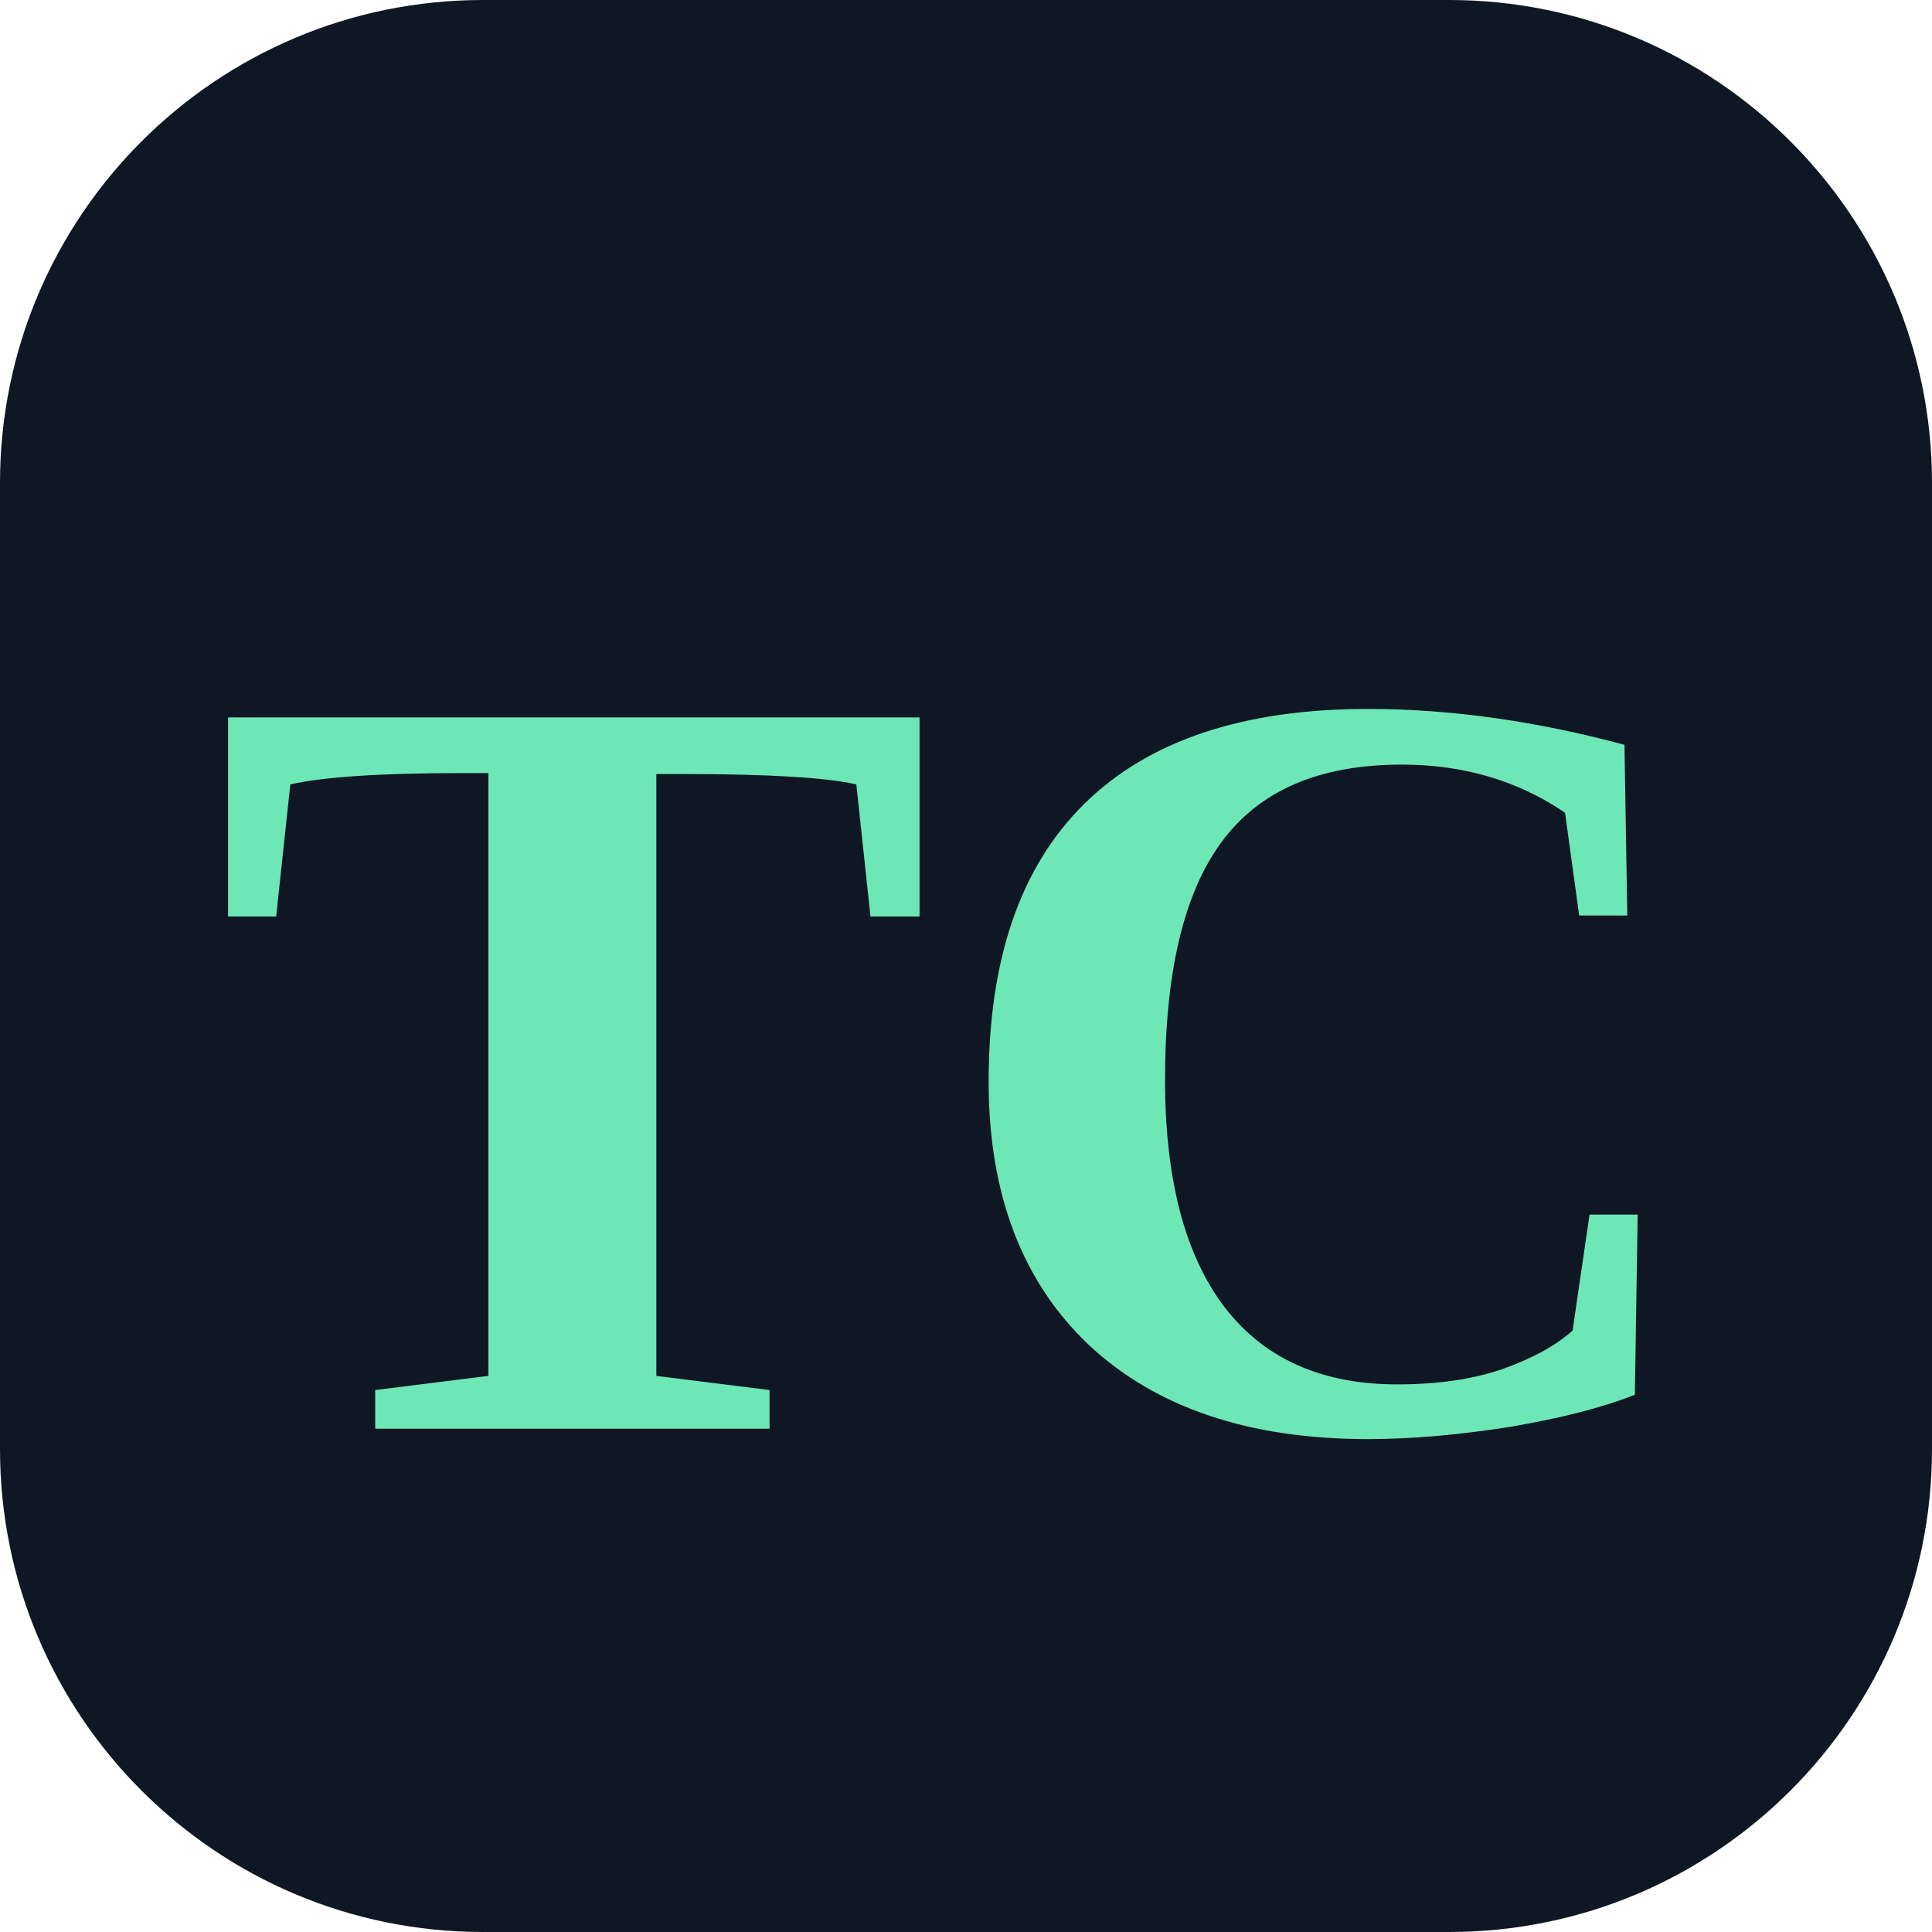
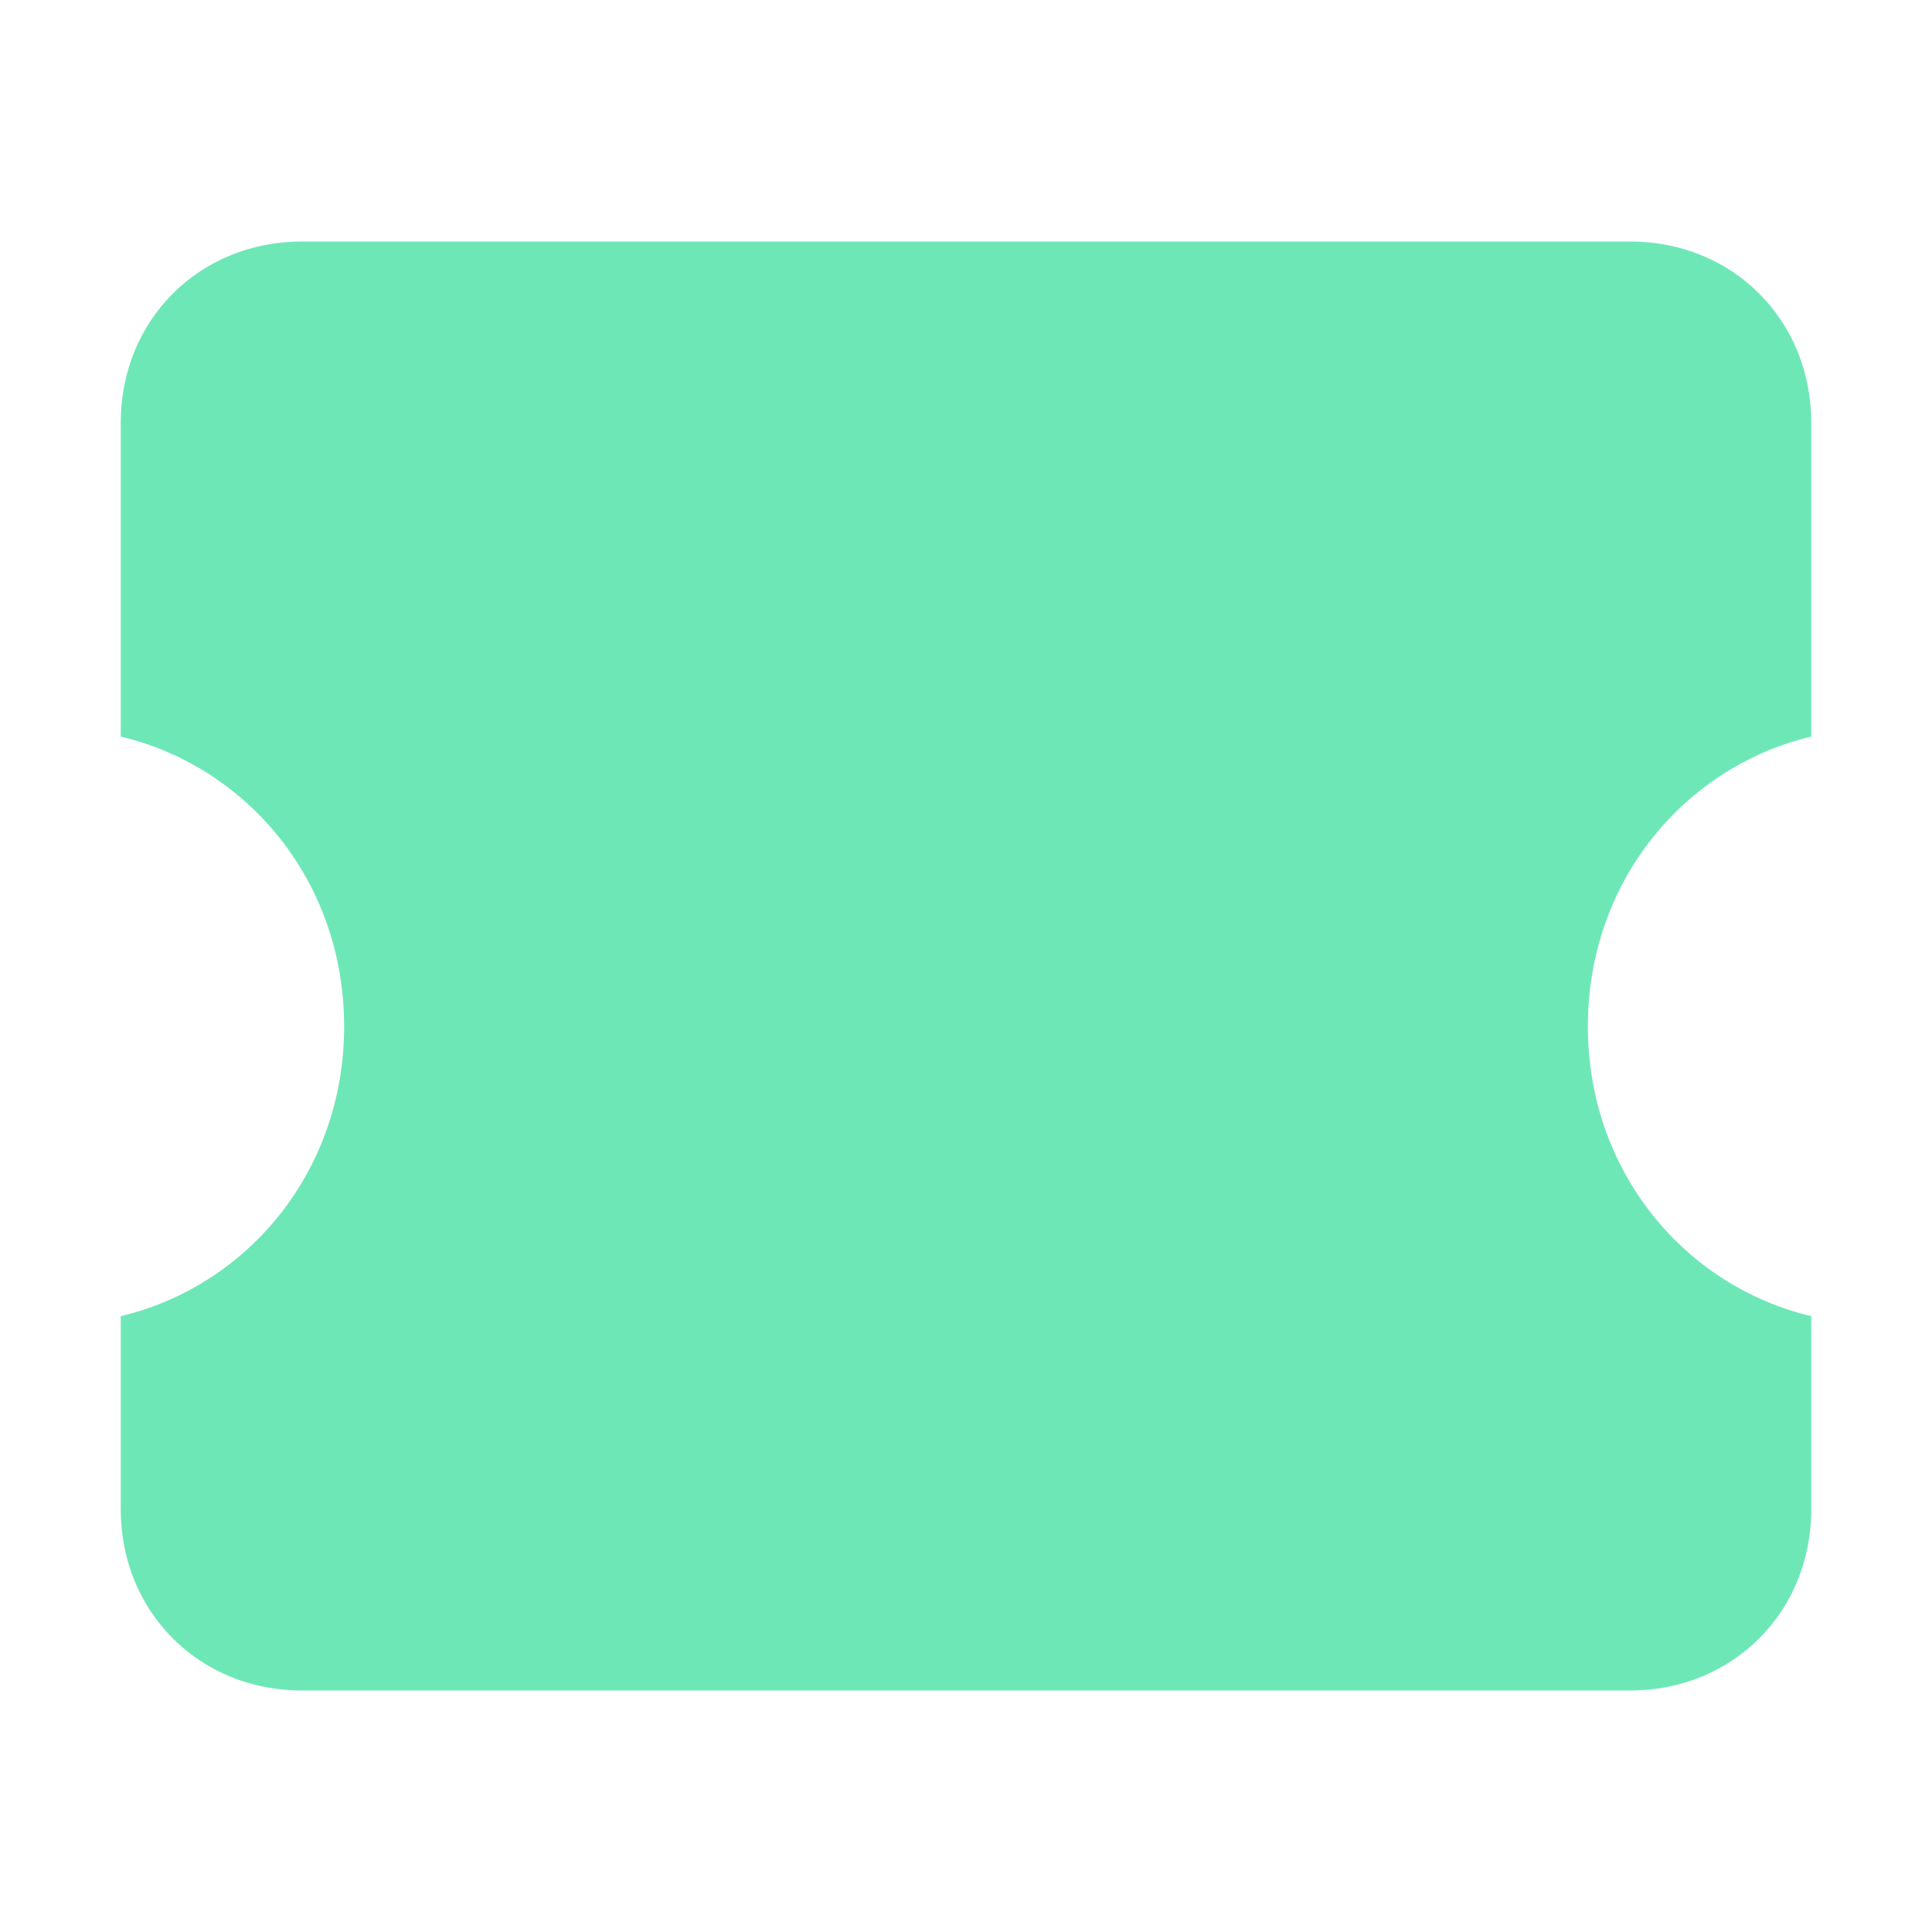
- <svg xmlns="http://www.w3.org/2000/svg" viewBox="0 0 32 32">
-   <rect width="32" height="32" rx="8" fill="#0f1724" />
-   <text x="50%" y="58%" dominant-baseline="middle" text-anchor="middle" font-size="18" font-weight="800" fill="#6ee7b7">TC</text>
+ <svg xmlns="http://www.w3.org/2000/svg" viewBox="0 0 32 32" role="img" aria-label="Jira Ticket Enhancer">
+   <path fill="#6ee7b7" d="M2 7c0-1.7 1.3-3 3-3h22c1.7 0 3 1.3 3 3v5.2c-2.1.5-3.7 2.4-3.7 4.8s1.6 4.3 3.7 4.8V25c0 1.7-1.3 3-3 3H5c-1.7 0-3-1.3-3-3v-3.2c2.1-.5 3.7-2.4 3.7-4.8S4.1 12.7 2 12.2V7Z" />
</svg>
